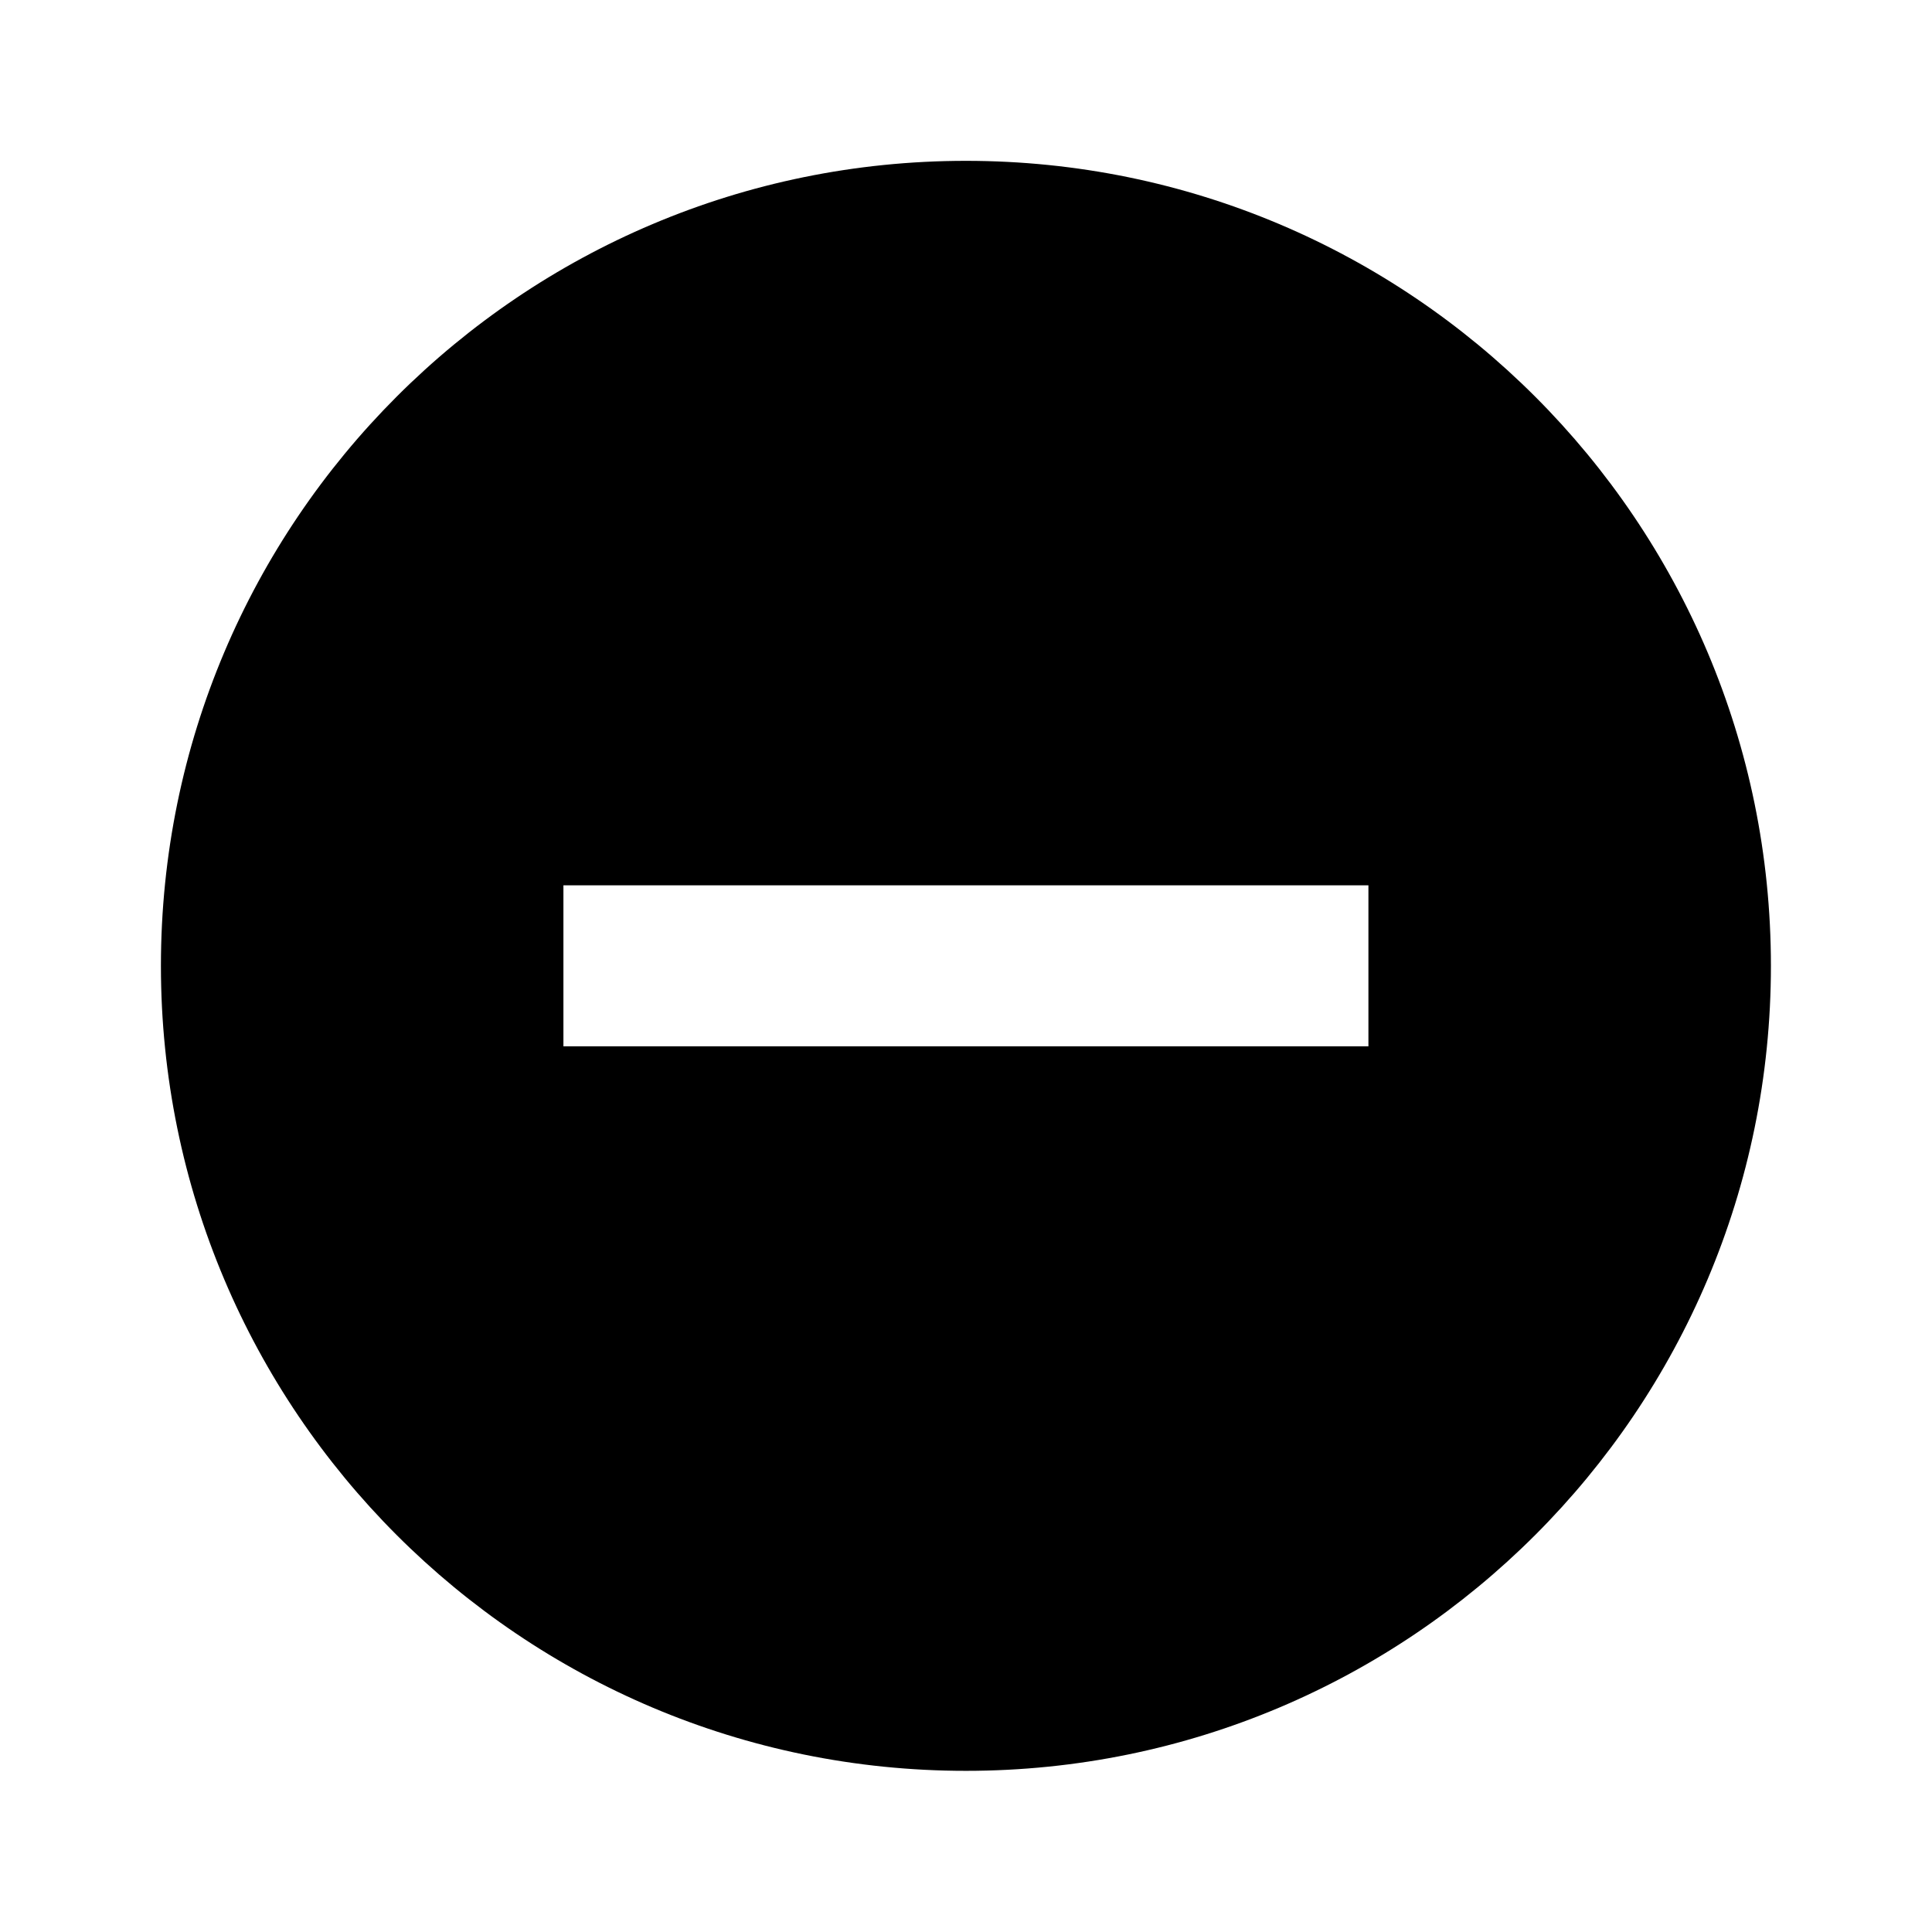
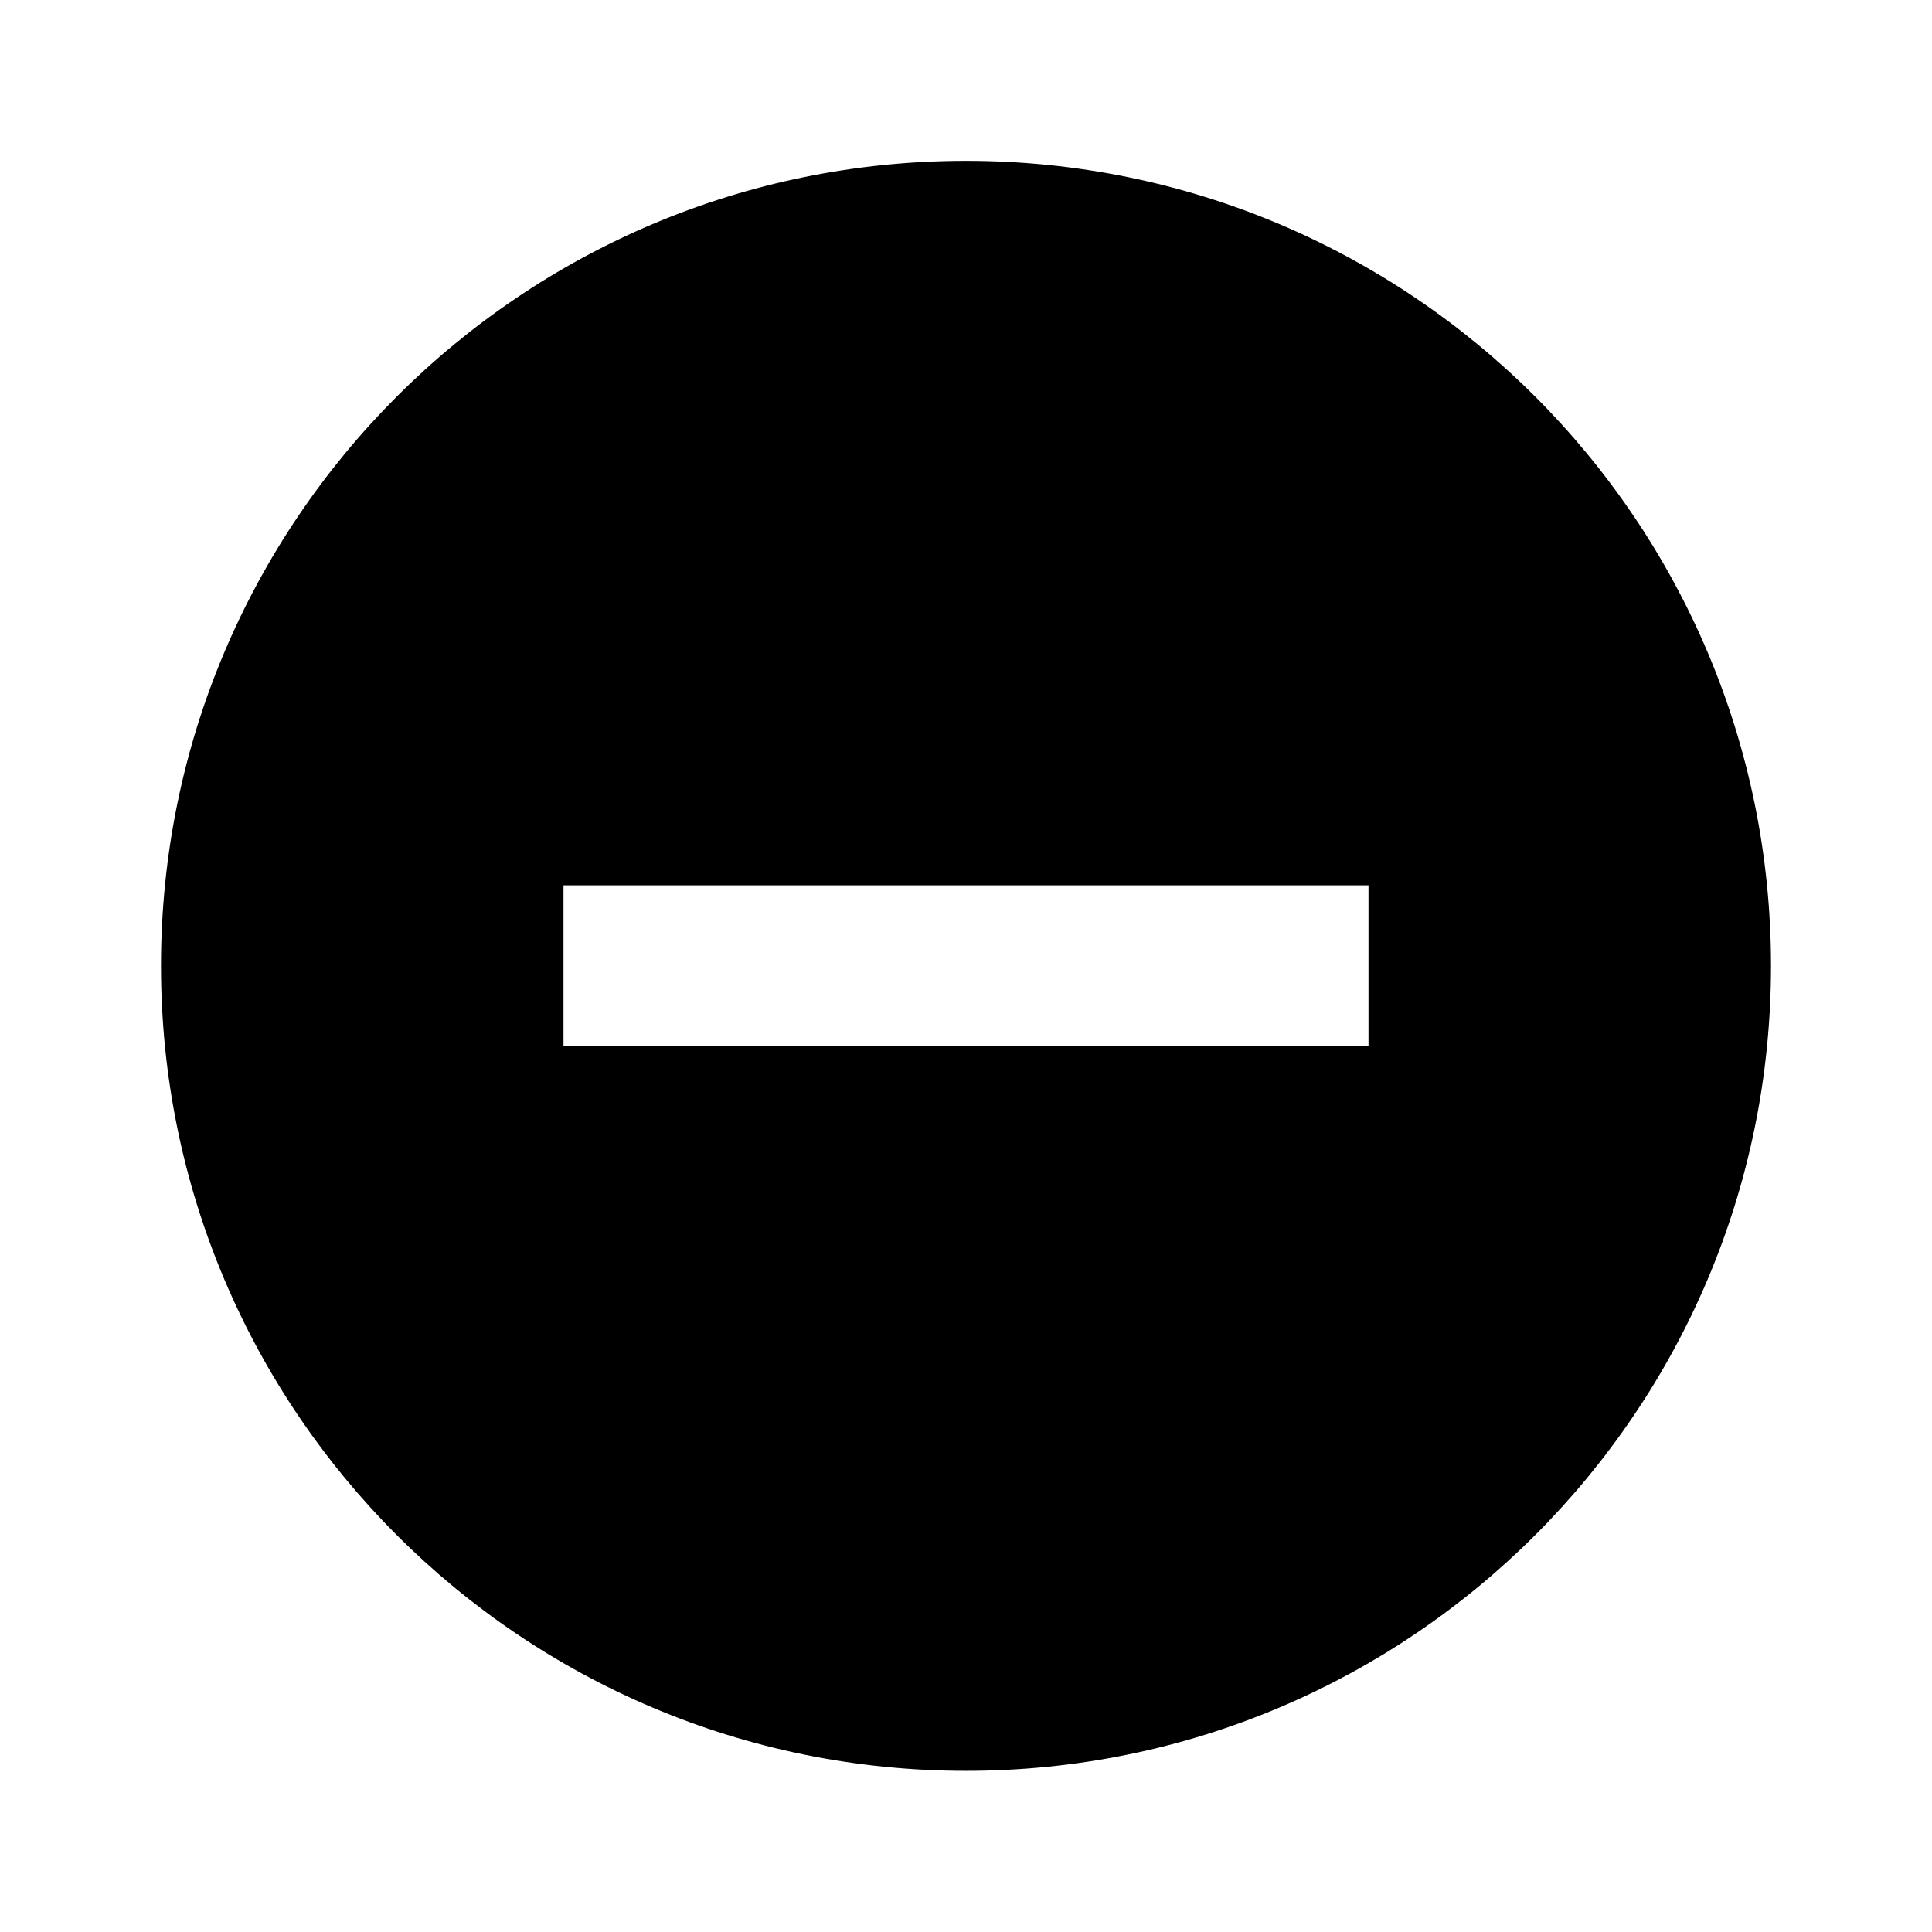
- <svg xmlns="http://www.w3.org/2000/svg" version="1.1" baseProfile="full" width="24" height="24" viewBox="0 0 24.00 24.00" enable-background="new 0 0 24.00 24.00" xml:space="preserve">
-   <path fill="#000000" fill-opacity="1" stroke-width="0.2" stroke-linejoin="round" d="M 16.999,12.998L 6.999,12.998L 6.999,10.998L 16.999,10.998M 11.999,1.998C 6.476,1.998 1.999,6.475 1.999,11.998C 1.999,17.521 6.476,21.998 11.999,21.998C 17.522,21.998 21.999,17.521 21.999,11.998C 21.999,6.475 17.522,1.998 11.999,1.998 Z " />
+ <svg xmlns="http://www.w3.org/2000/svg" width="24" height="24" baseProfile="full" viewBox="0 0 24 24">
+   <path d="M17 12.998H7v-2h10m-5-9c-5.524 0-10 4.477-10 10s4.476 10 10 10c5.522 0 10-4.477 10-10s-4.478-10-10-10z" />
</svg>
